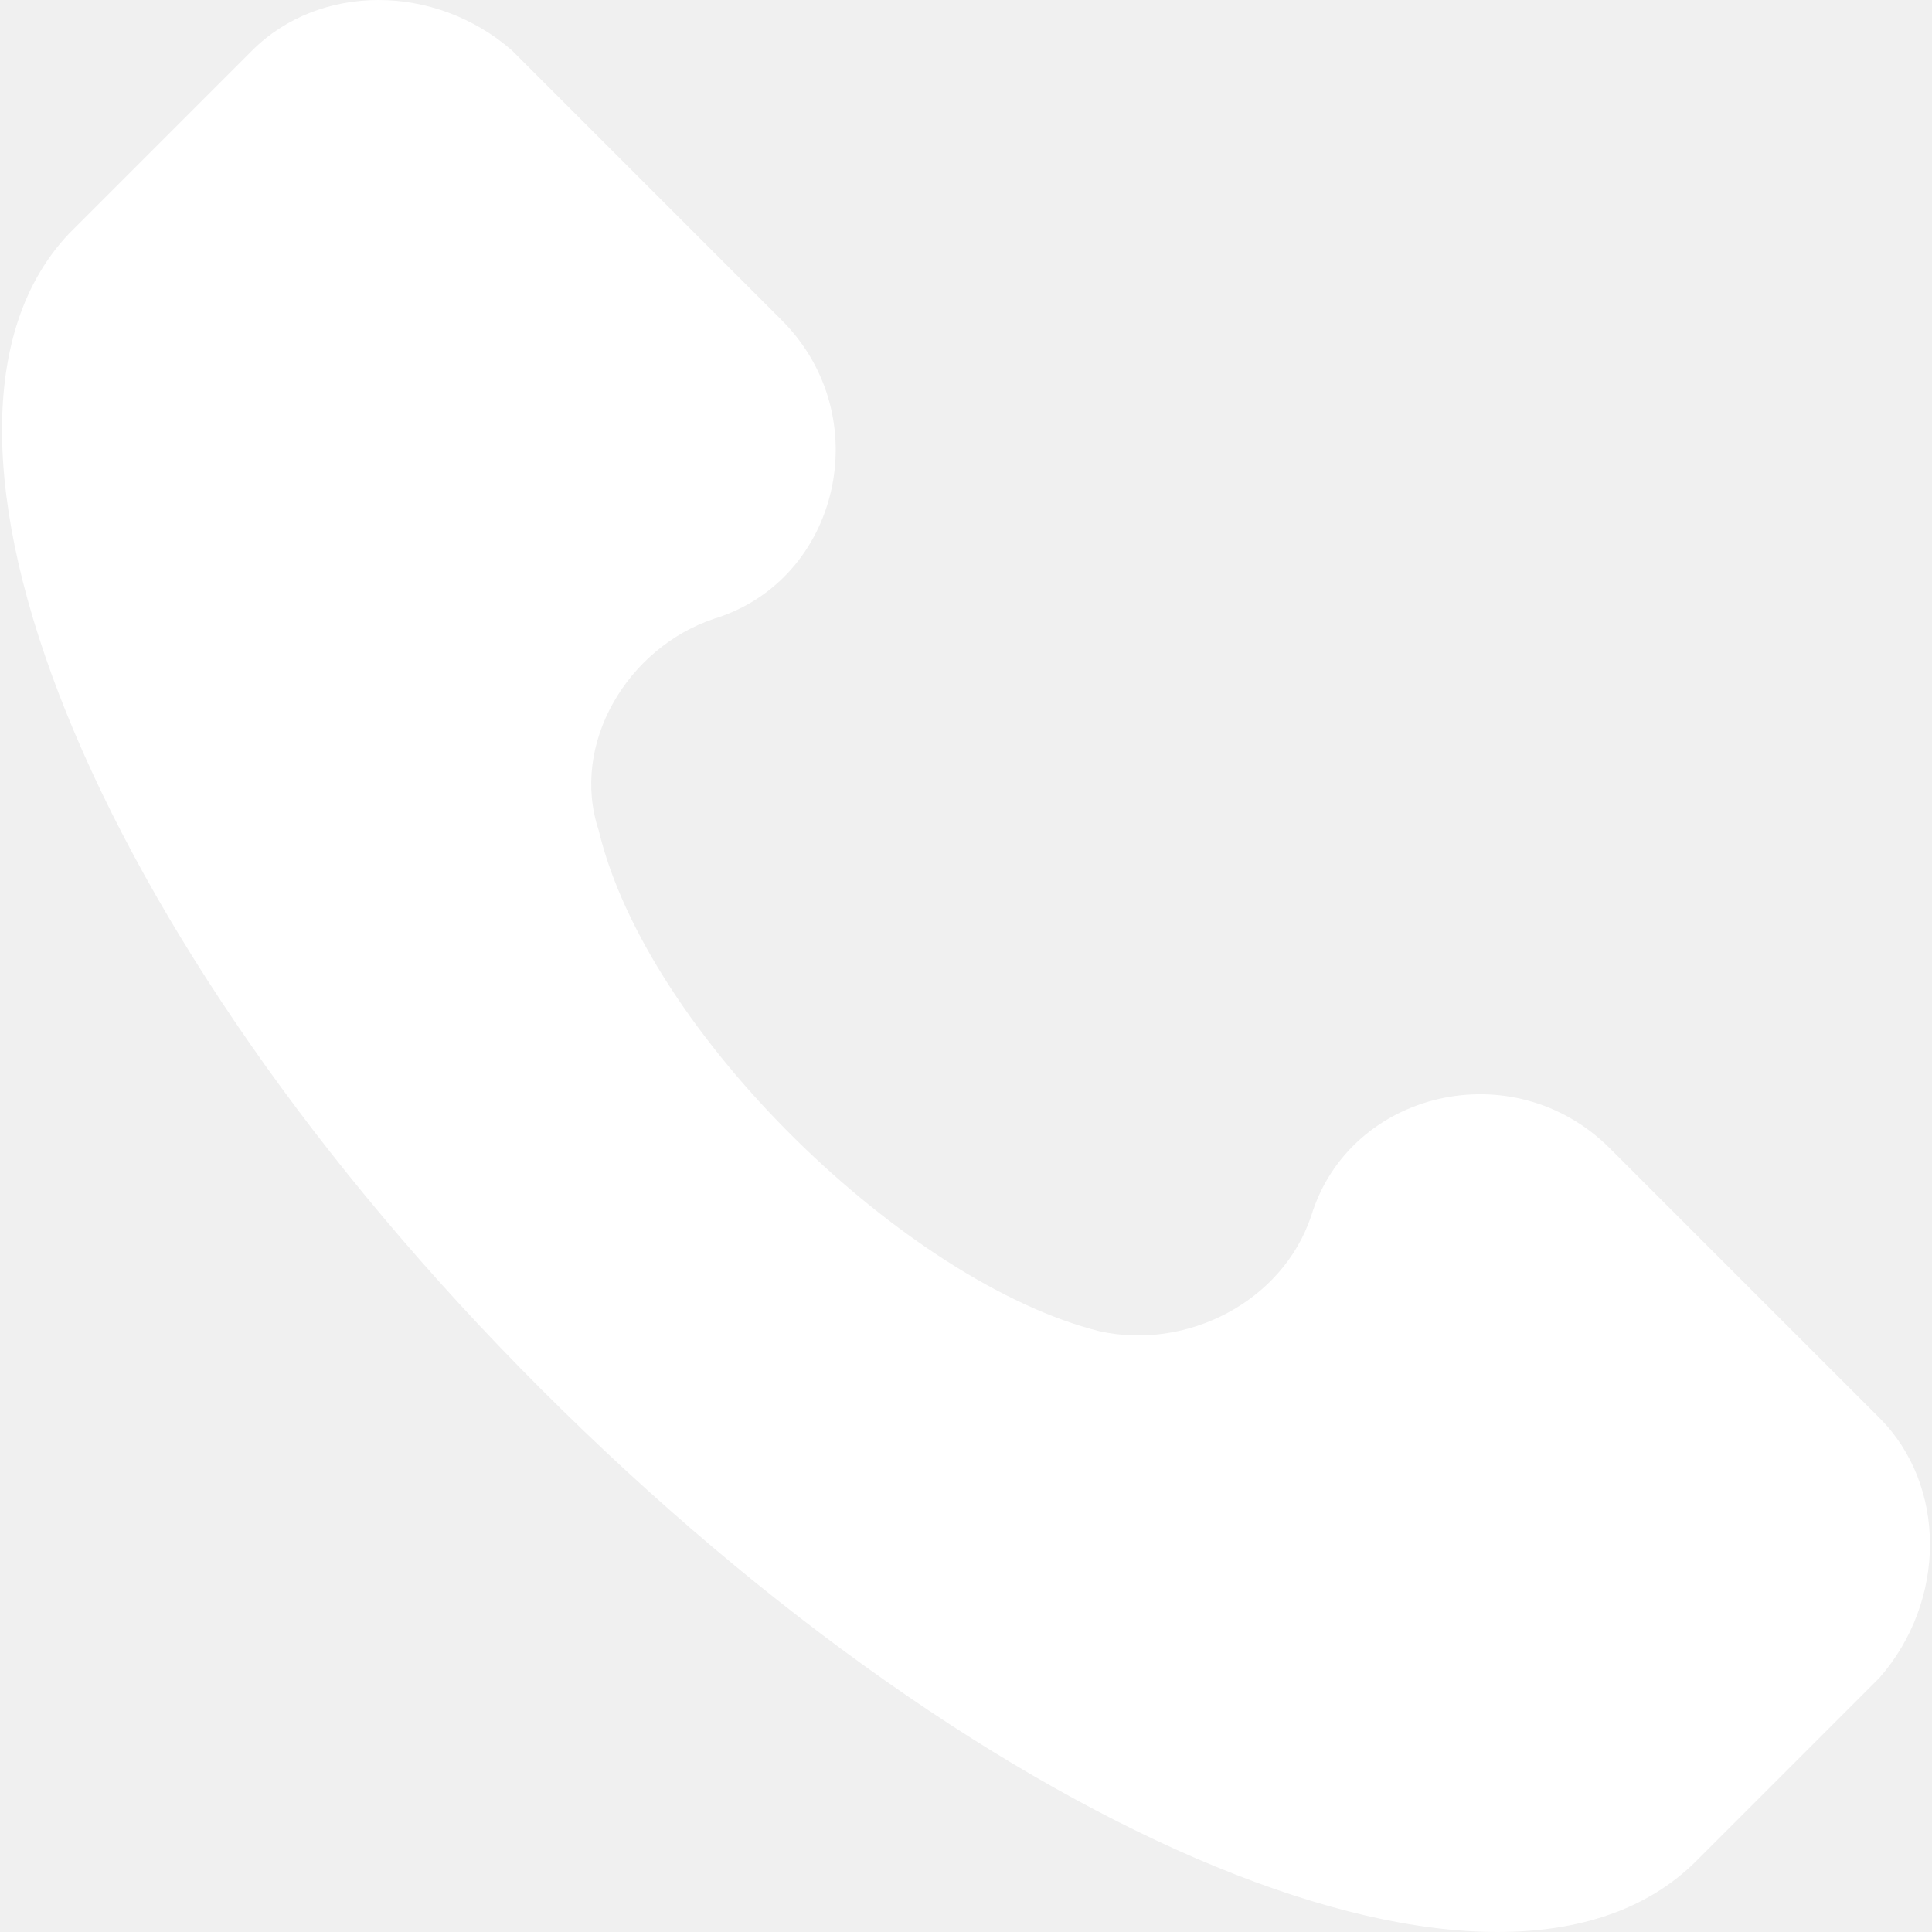
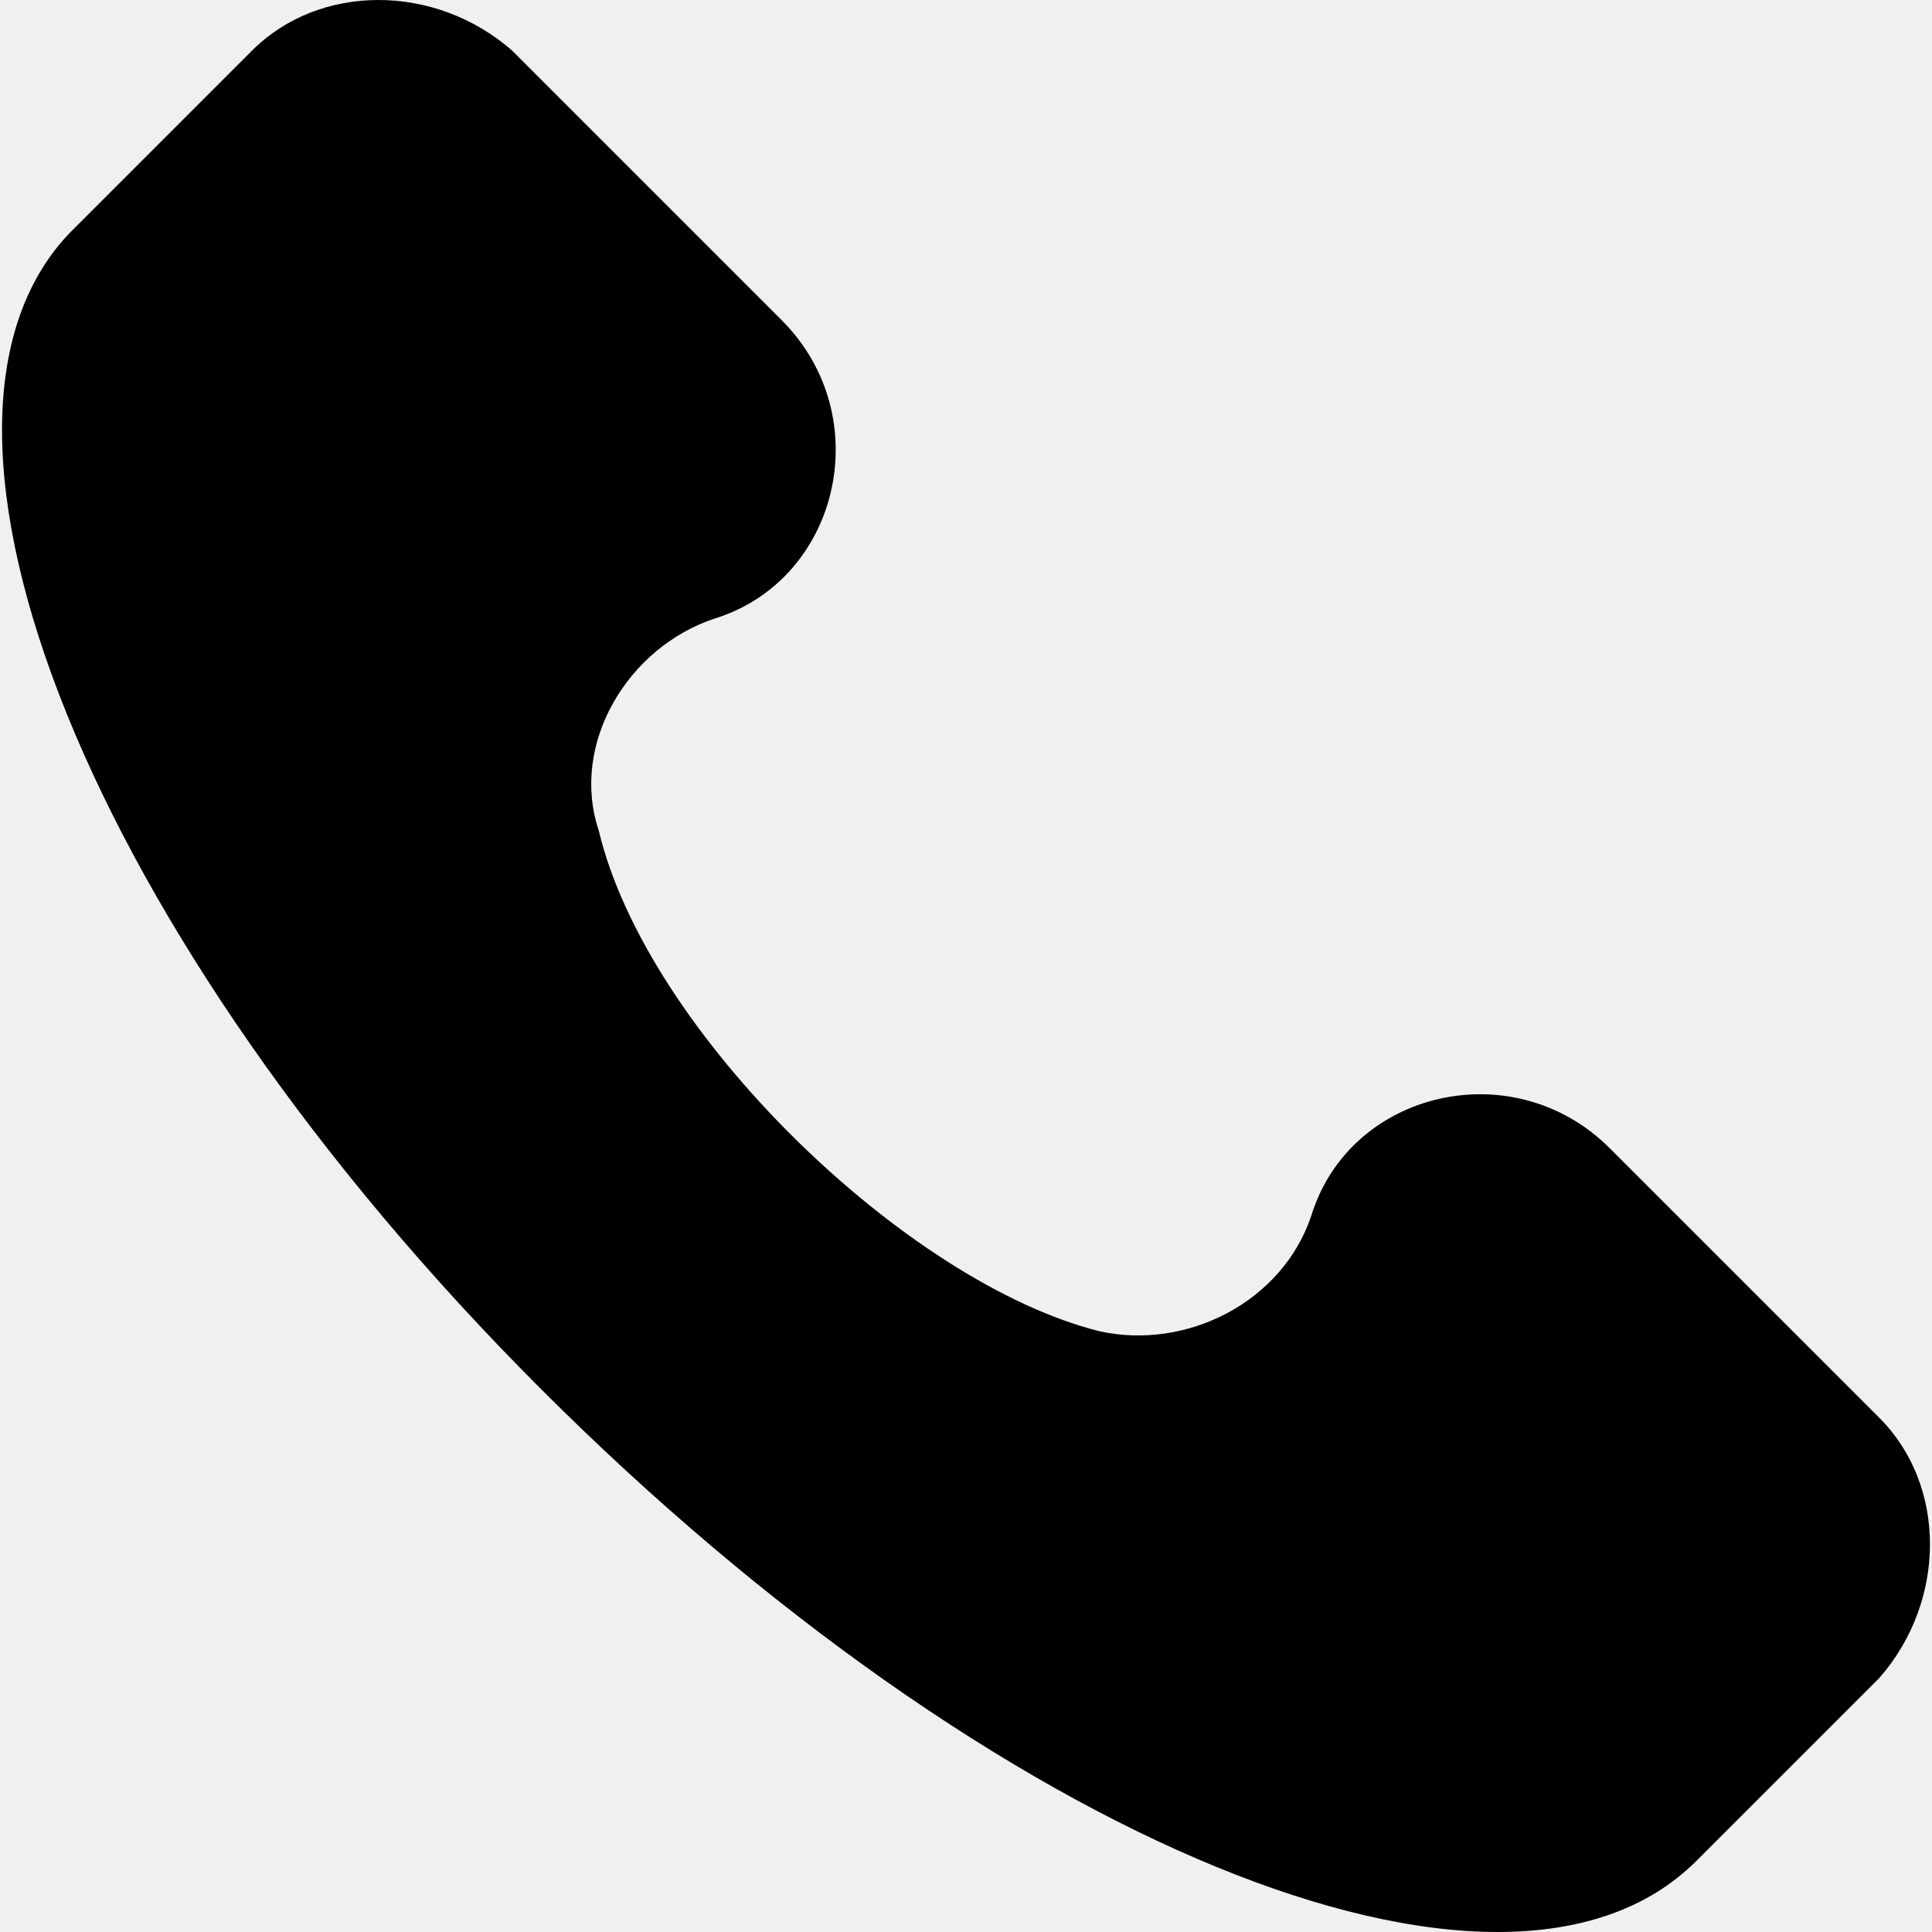
- <svg xmlns="http://www.w3.org/2000/svg" version="1.1" id="Capa_1" x="0px" y="0px" width="20" height="20" viewBox="0 0 513.64 513.64" style="enable-background:new 0 0 513.64 513.64;" xml:space="preserve" fill="white">
+ <svg xmlns="http://www.w3.org/2000/svg" version="1.1" id="Capa_1" x="0px" y="0px" viewBox="0 0 513.64 513.64" style="enable-background:new 0 0 513.64 513.64;" xml:space="preserve">
  <g>
    <g>
      <path d="M499.66,376.96l-71.68-71.68c-25.6-25.6-69.12-15.359-79.36,17.92c-7.68,23.041-33.28,35.841-56.32,30.72    c-51.2-12.8-120.32-79.36-133.12-133.12c-7.68-23.041,7.68-48.641,30.72-56.32c33.28-10.24,43.52-53.76,17.92-79.36l-71.68-71.68    c-20.48-17.92-51.2-17.92-69.12,0l-48.64,48.64c-48.64,51.2,5.12,186.88,125.44,307.2c120.32,120.32,256,176.641,307.2,125.44    l48.64-48.64C517.581,425.6,517.581,394.88,499.66,376.96z" />
    </g>
  </g>
  <g>
</g>
  <g>
</g>
  <g>
</g>
  <g>
</g>
  <g>
</g>
  <g>
</g>
  <g>
</g>
  <g>
</g>
  <g>
</g>
  <g>
</g>
  <g>
</g>
  <g>
</g>
  <g>
</g>
  <g>
</g>
  <g>
</g>
</svg>
